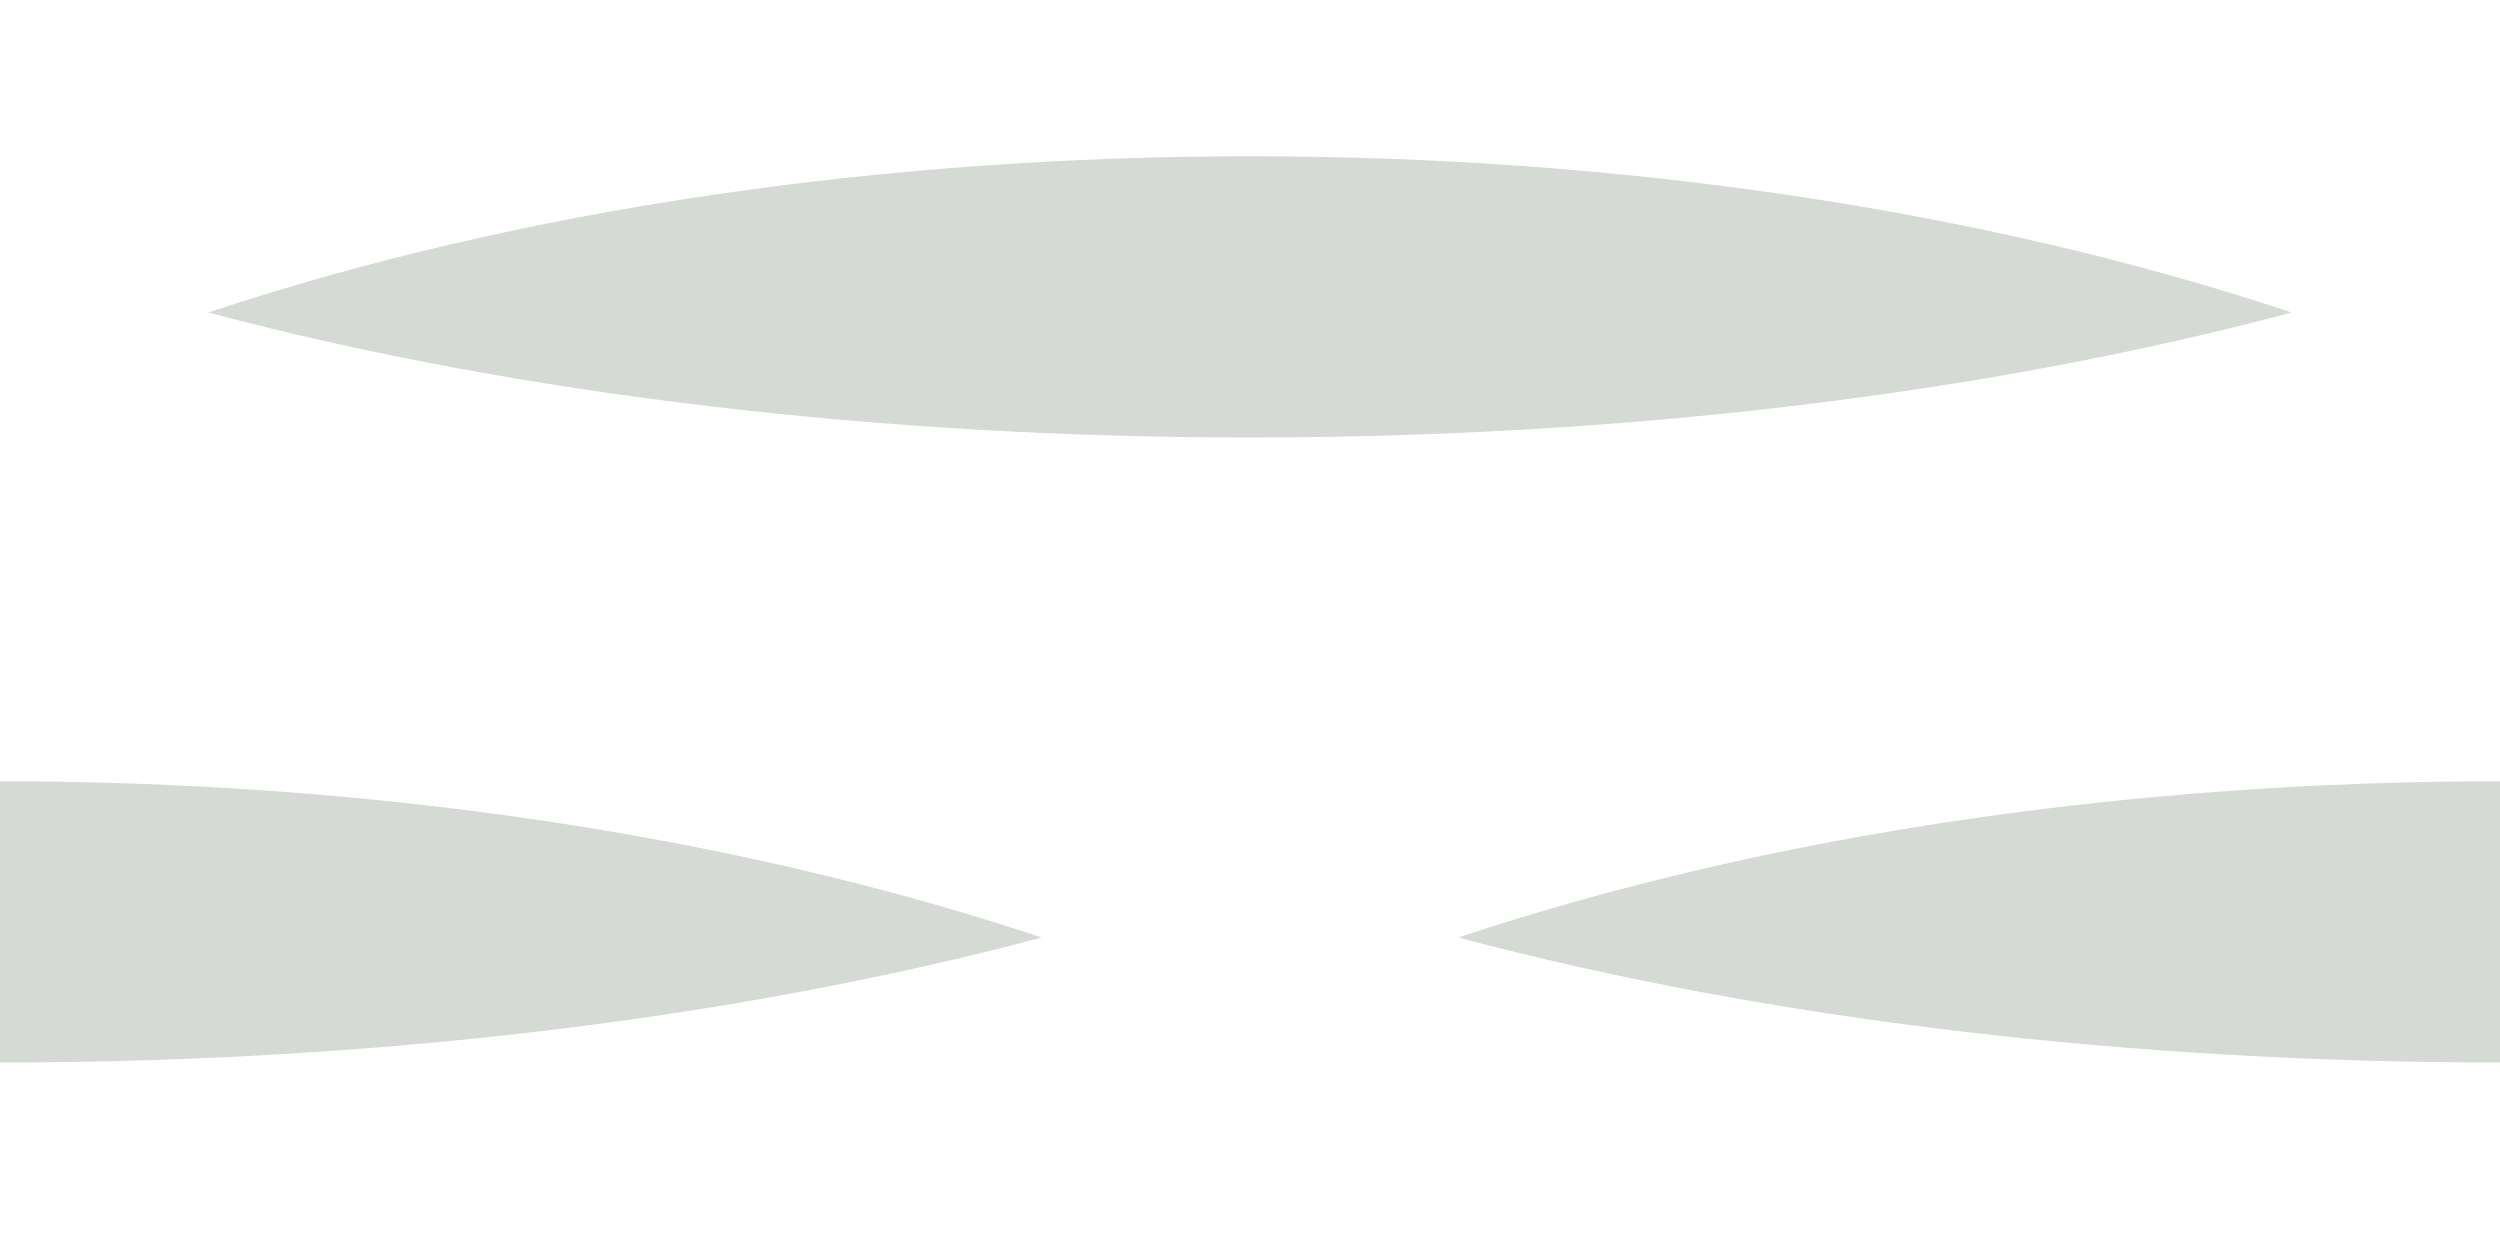
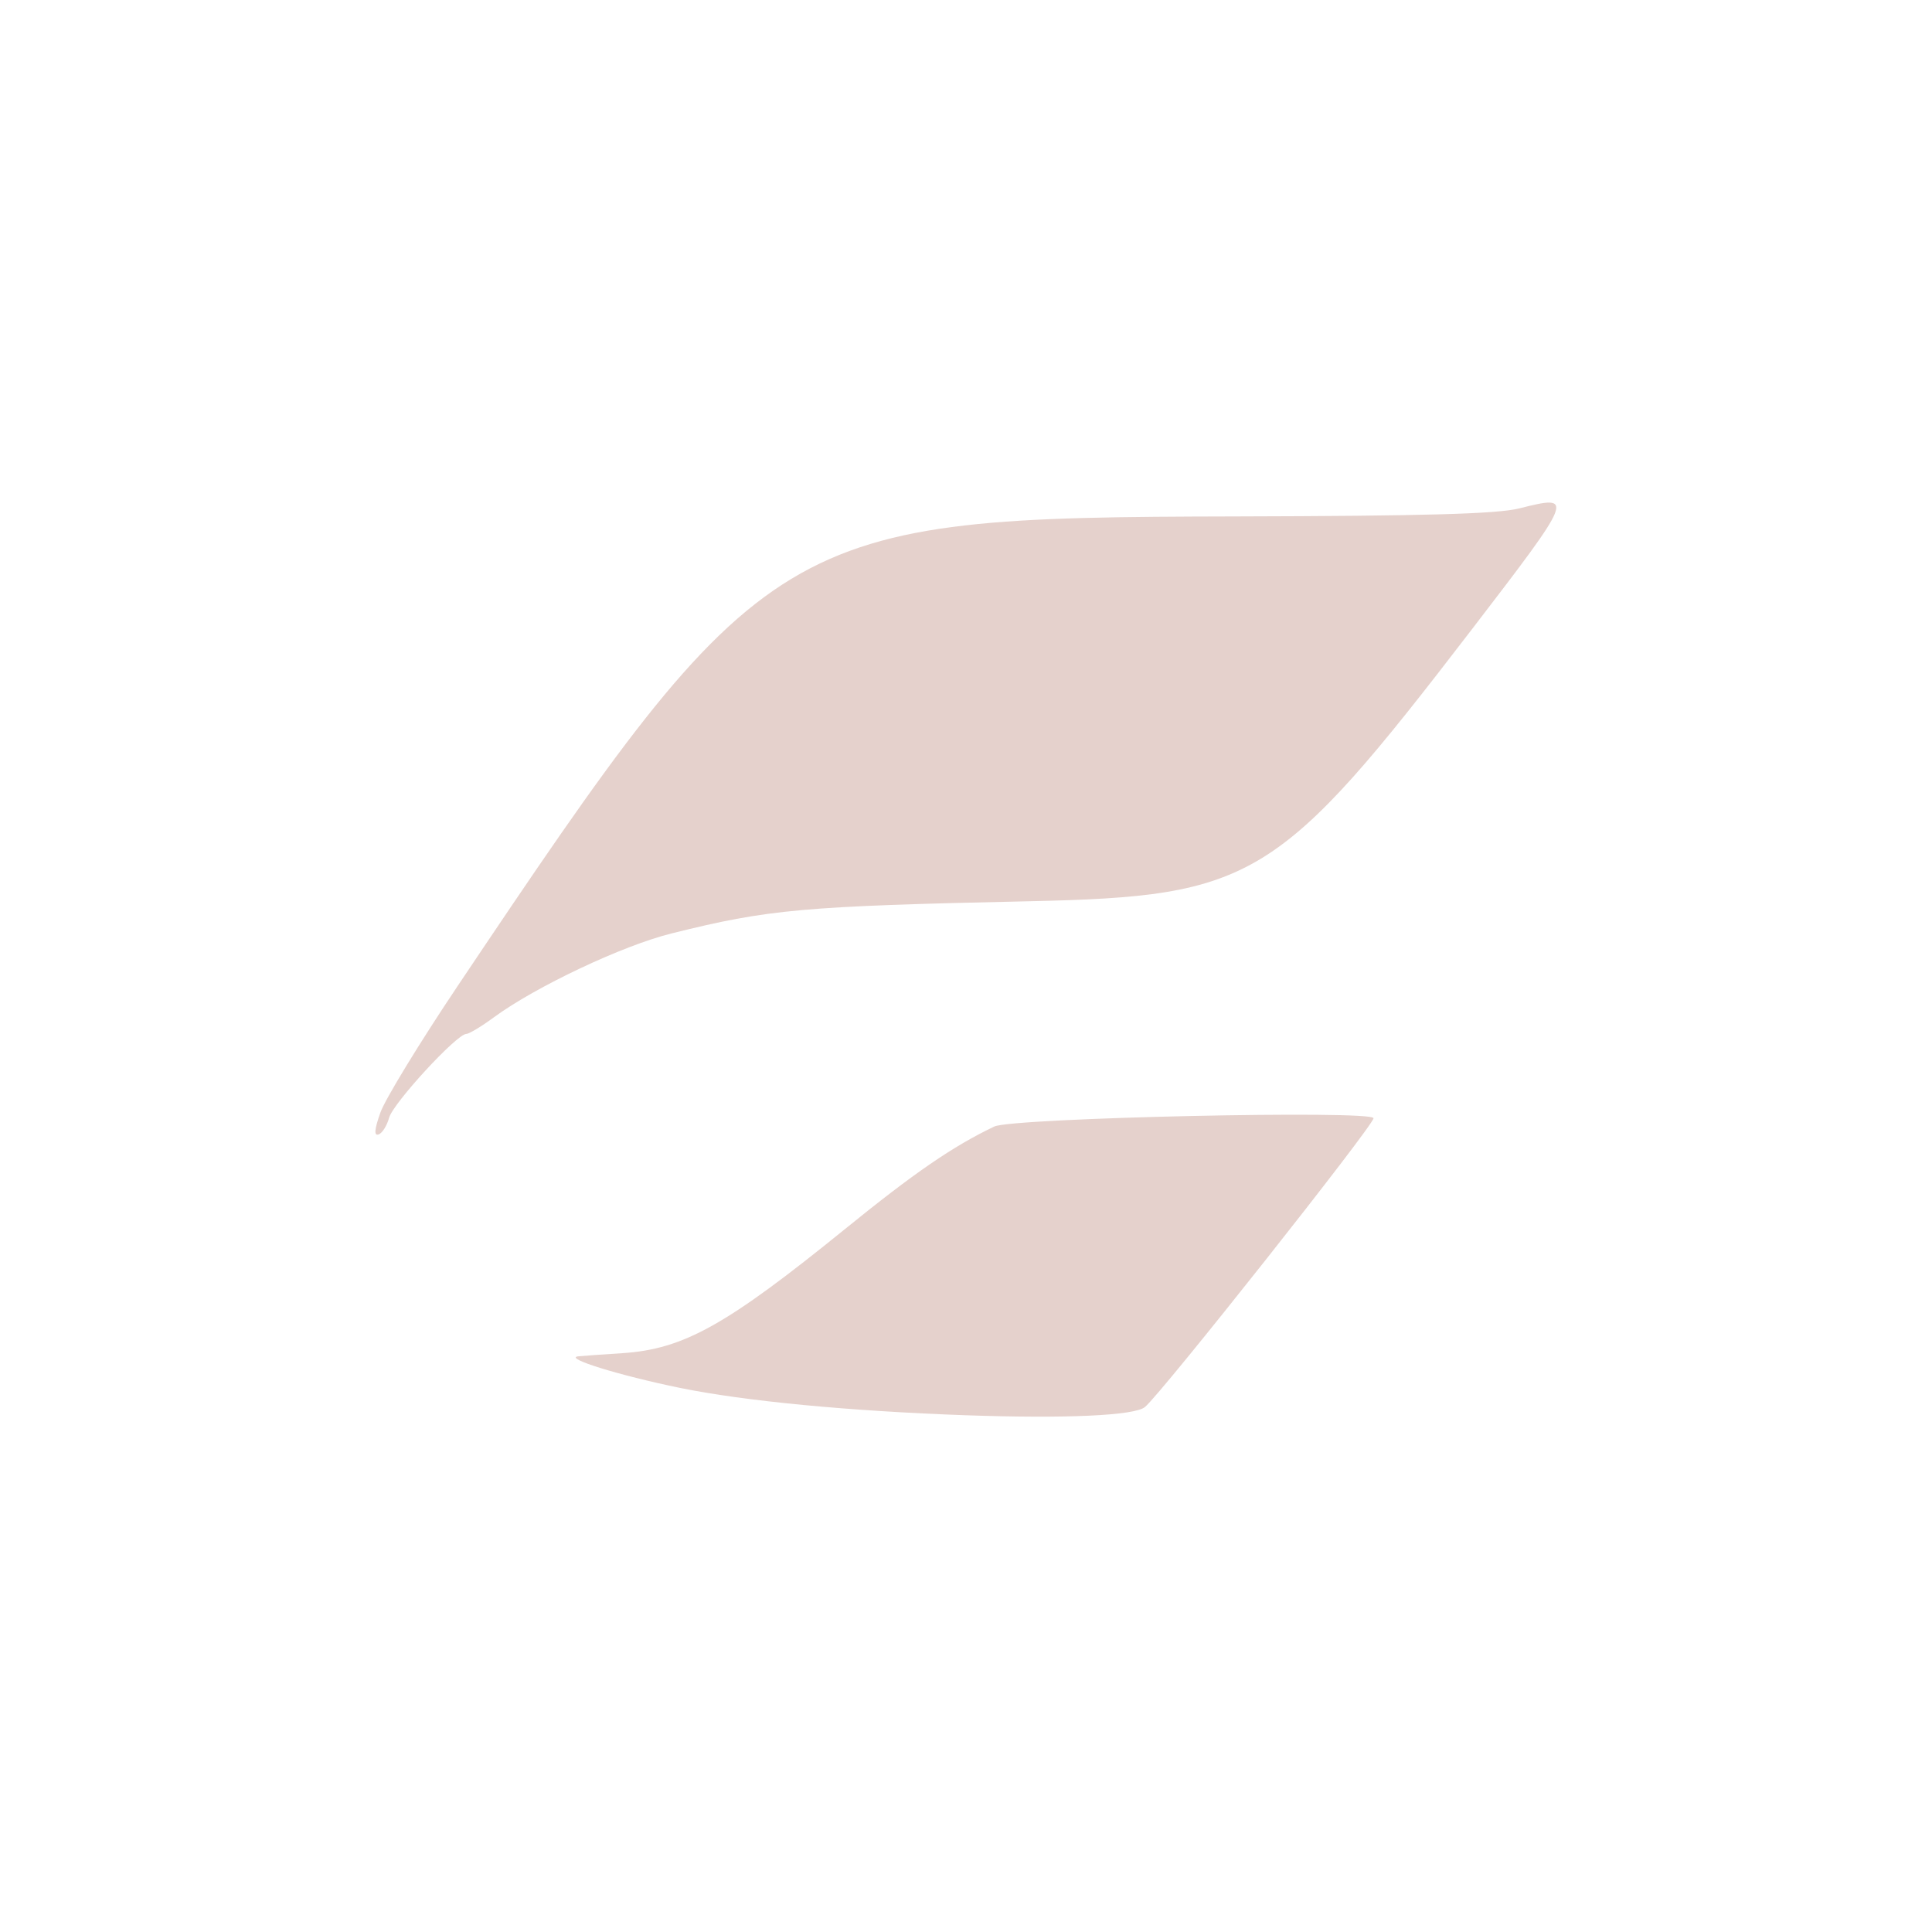
- <svg xmlns="http://www.w3.org/2000/svg" viewBox="0 0 120 60" fill="#D5DAD4">
-   <path d="M10 15 C40 5 80 5 110 15 C80 23 40 23 10 15 Z" />
-   <path data-tone="accent" d="M0 37.5 C17.5 37.5 35 40 50 45 C35 49 17.5 51 0 51 Z" />
-   <path data-tone="accent" d="M120 37.5 C102.5 37.5 85 40 70 45 C85 49 102.5 51 120 51 Z" />
+ <svg xmlns="http://www.w3.org/2000/svg" viewBox="0 0 256 256" fill="#E5D1CC" fill-rule="evenodd">
+   <path d="       M128 187.53 C112.5 186.98 98.7 185.66 90.08 183.9 C82 182.24 74.62 179.95 76.62 179.72 C77.04 179.67 79.68       179.48 82.5 179.3 C90.59 178.76 96.24 175.61 111.96 162.86 C121.15 155.4 126.26 151.89 131.75 149.27 C134.16       148.12 182 147.07 182 148.17 C182 149.13 153.91 184.62 151.71 186.44 C150.33 187.58 141.26 187.99 128 187.53 Z       M50.4 147.43 C51.02 145.67 55.62 138.14 60.62 130.68 C101.57 69.61 103.31 68.56 163.62 68.43 C188.81 68.37       198.37 68.1 201.29 67.37 C208.69 65.51 208.62 65.68 195.04 83.38 C169.45 116.73 166.13 118.77 136.4 119.42       C106.36 120.07 101.88 120.47 89 123.68 C82.52 125.28 70.95 130.75 65.44 134.8 C63.8 136.01 62.15 137 61.79 137       C60.53 137 52.07 146.19 51.56 148.11 C51.27 149.16 50.65 150.16 50.16 150.32 C49.54 150.53 49.61 149.67 50.4       147.43 Z     " />
</svg>
